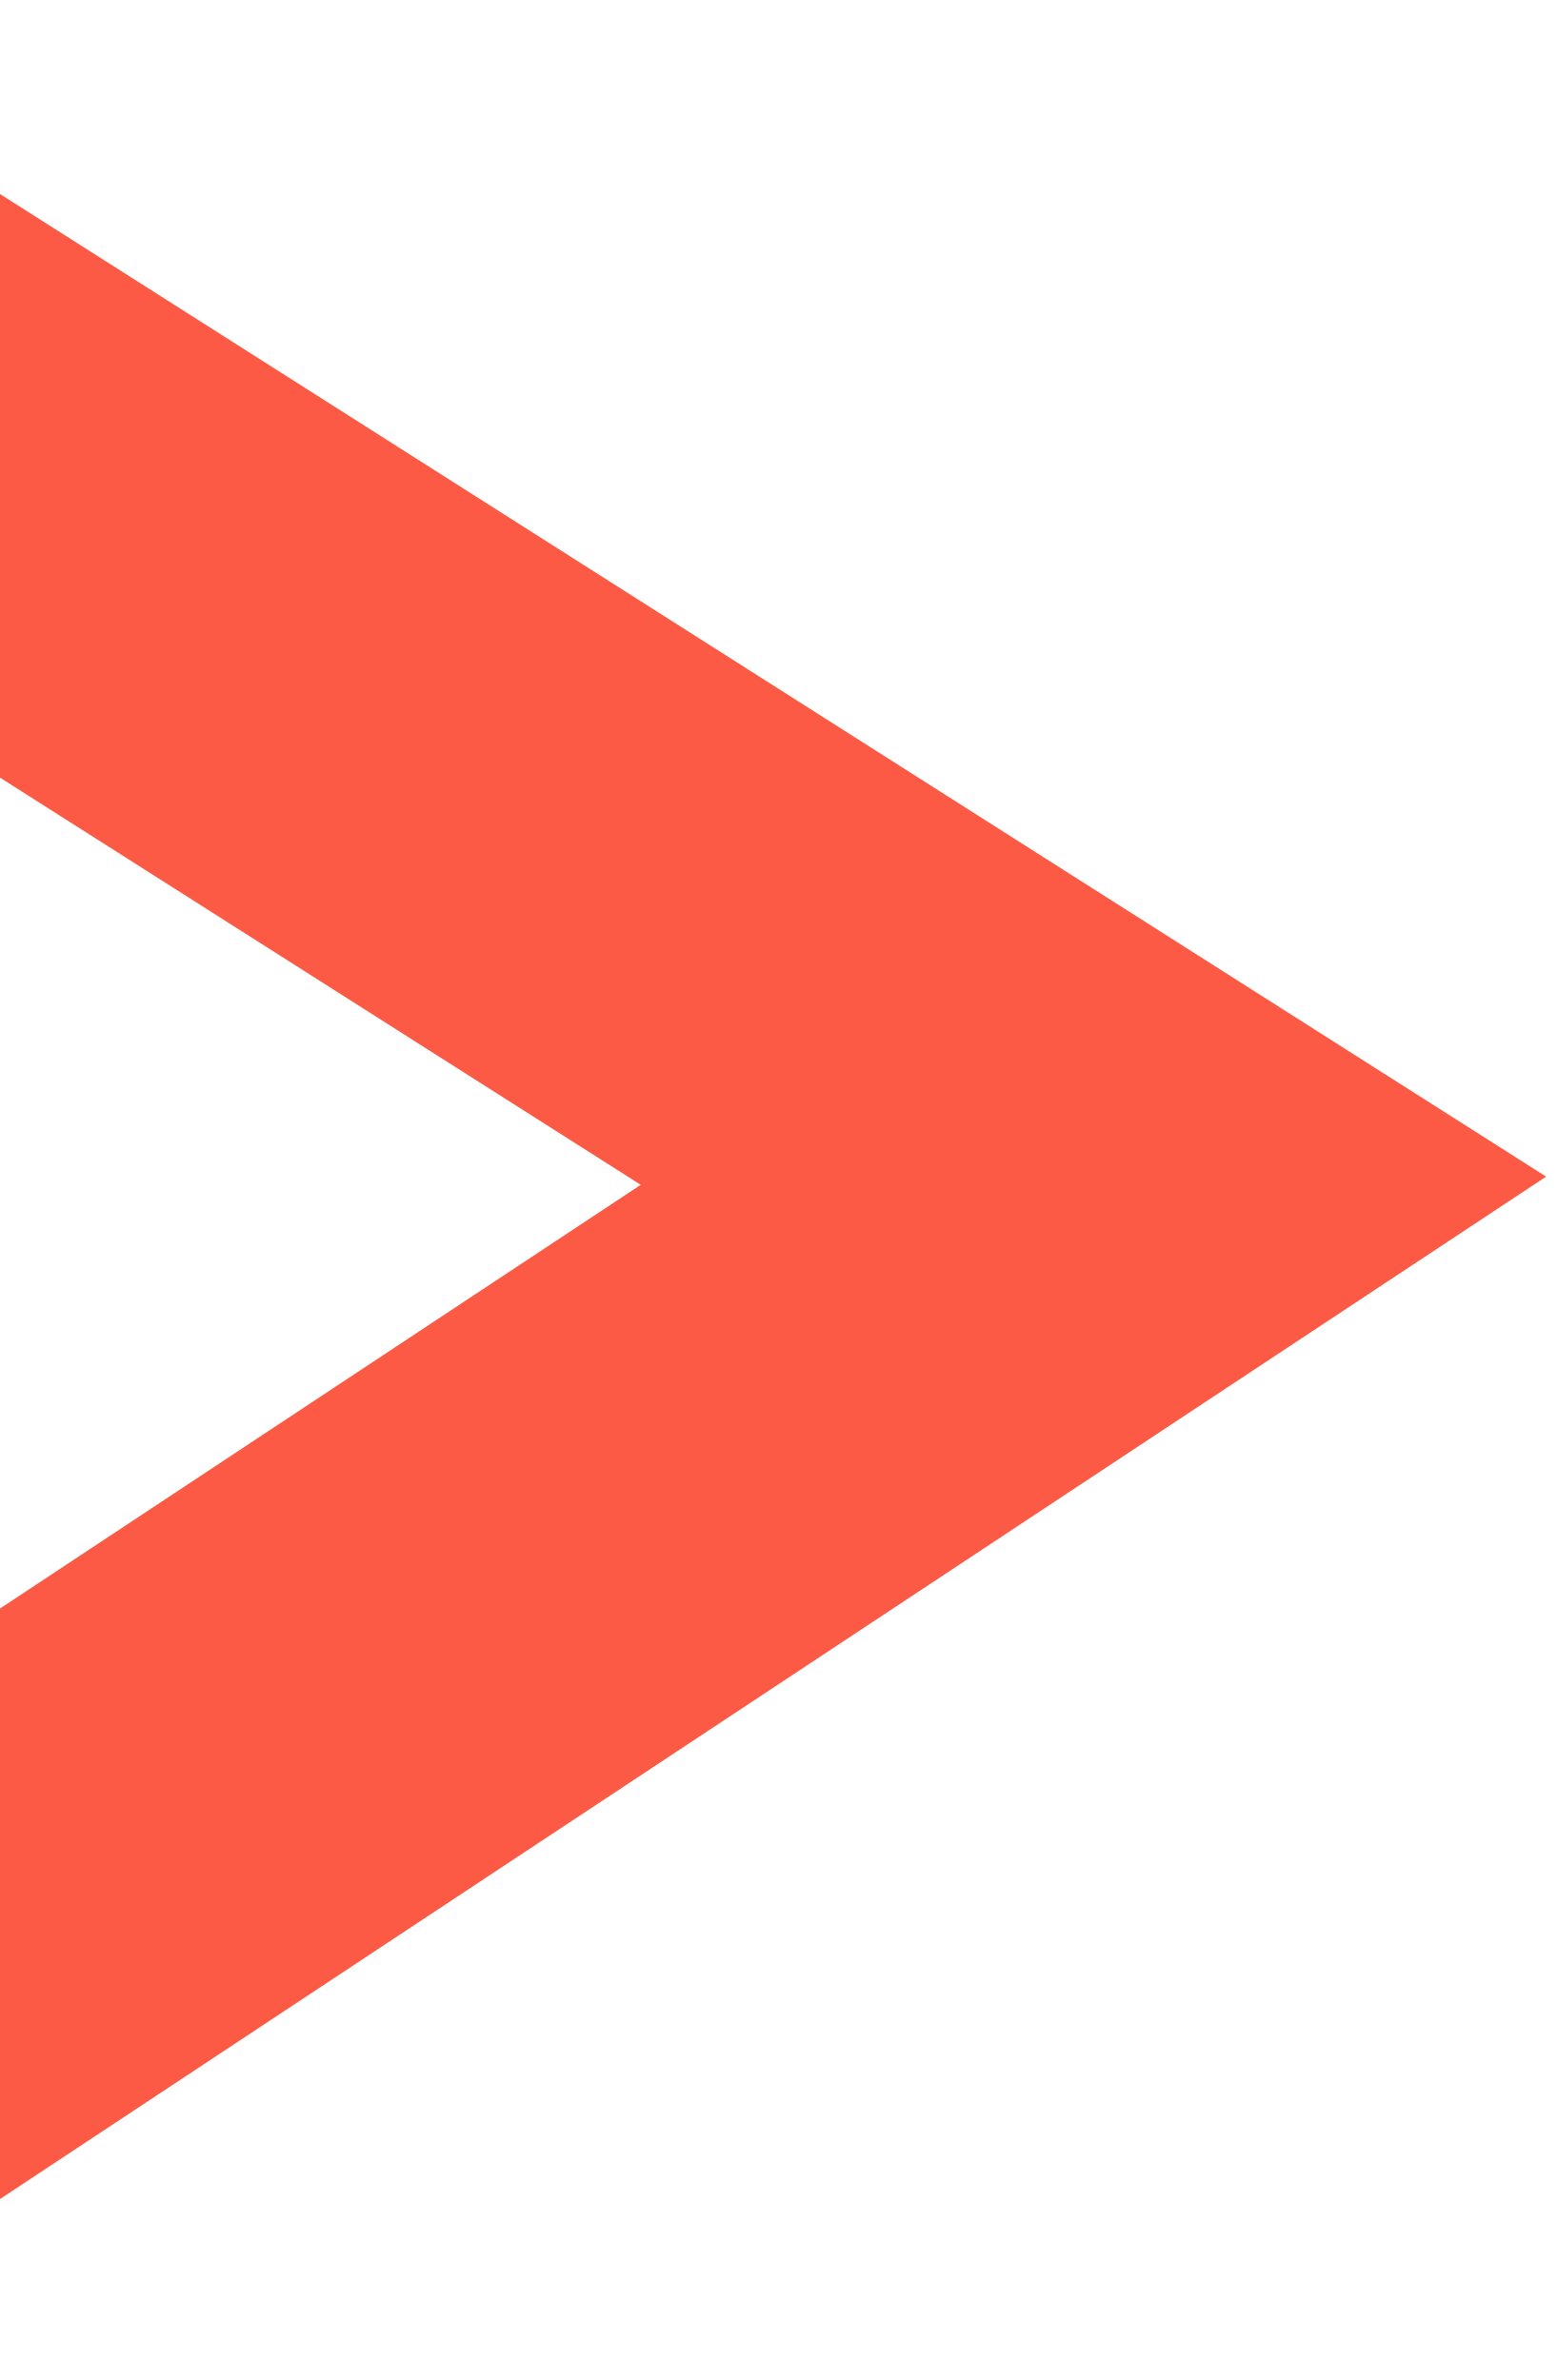
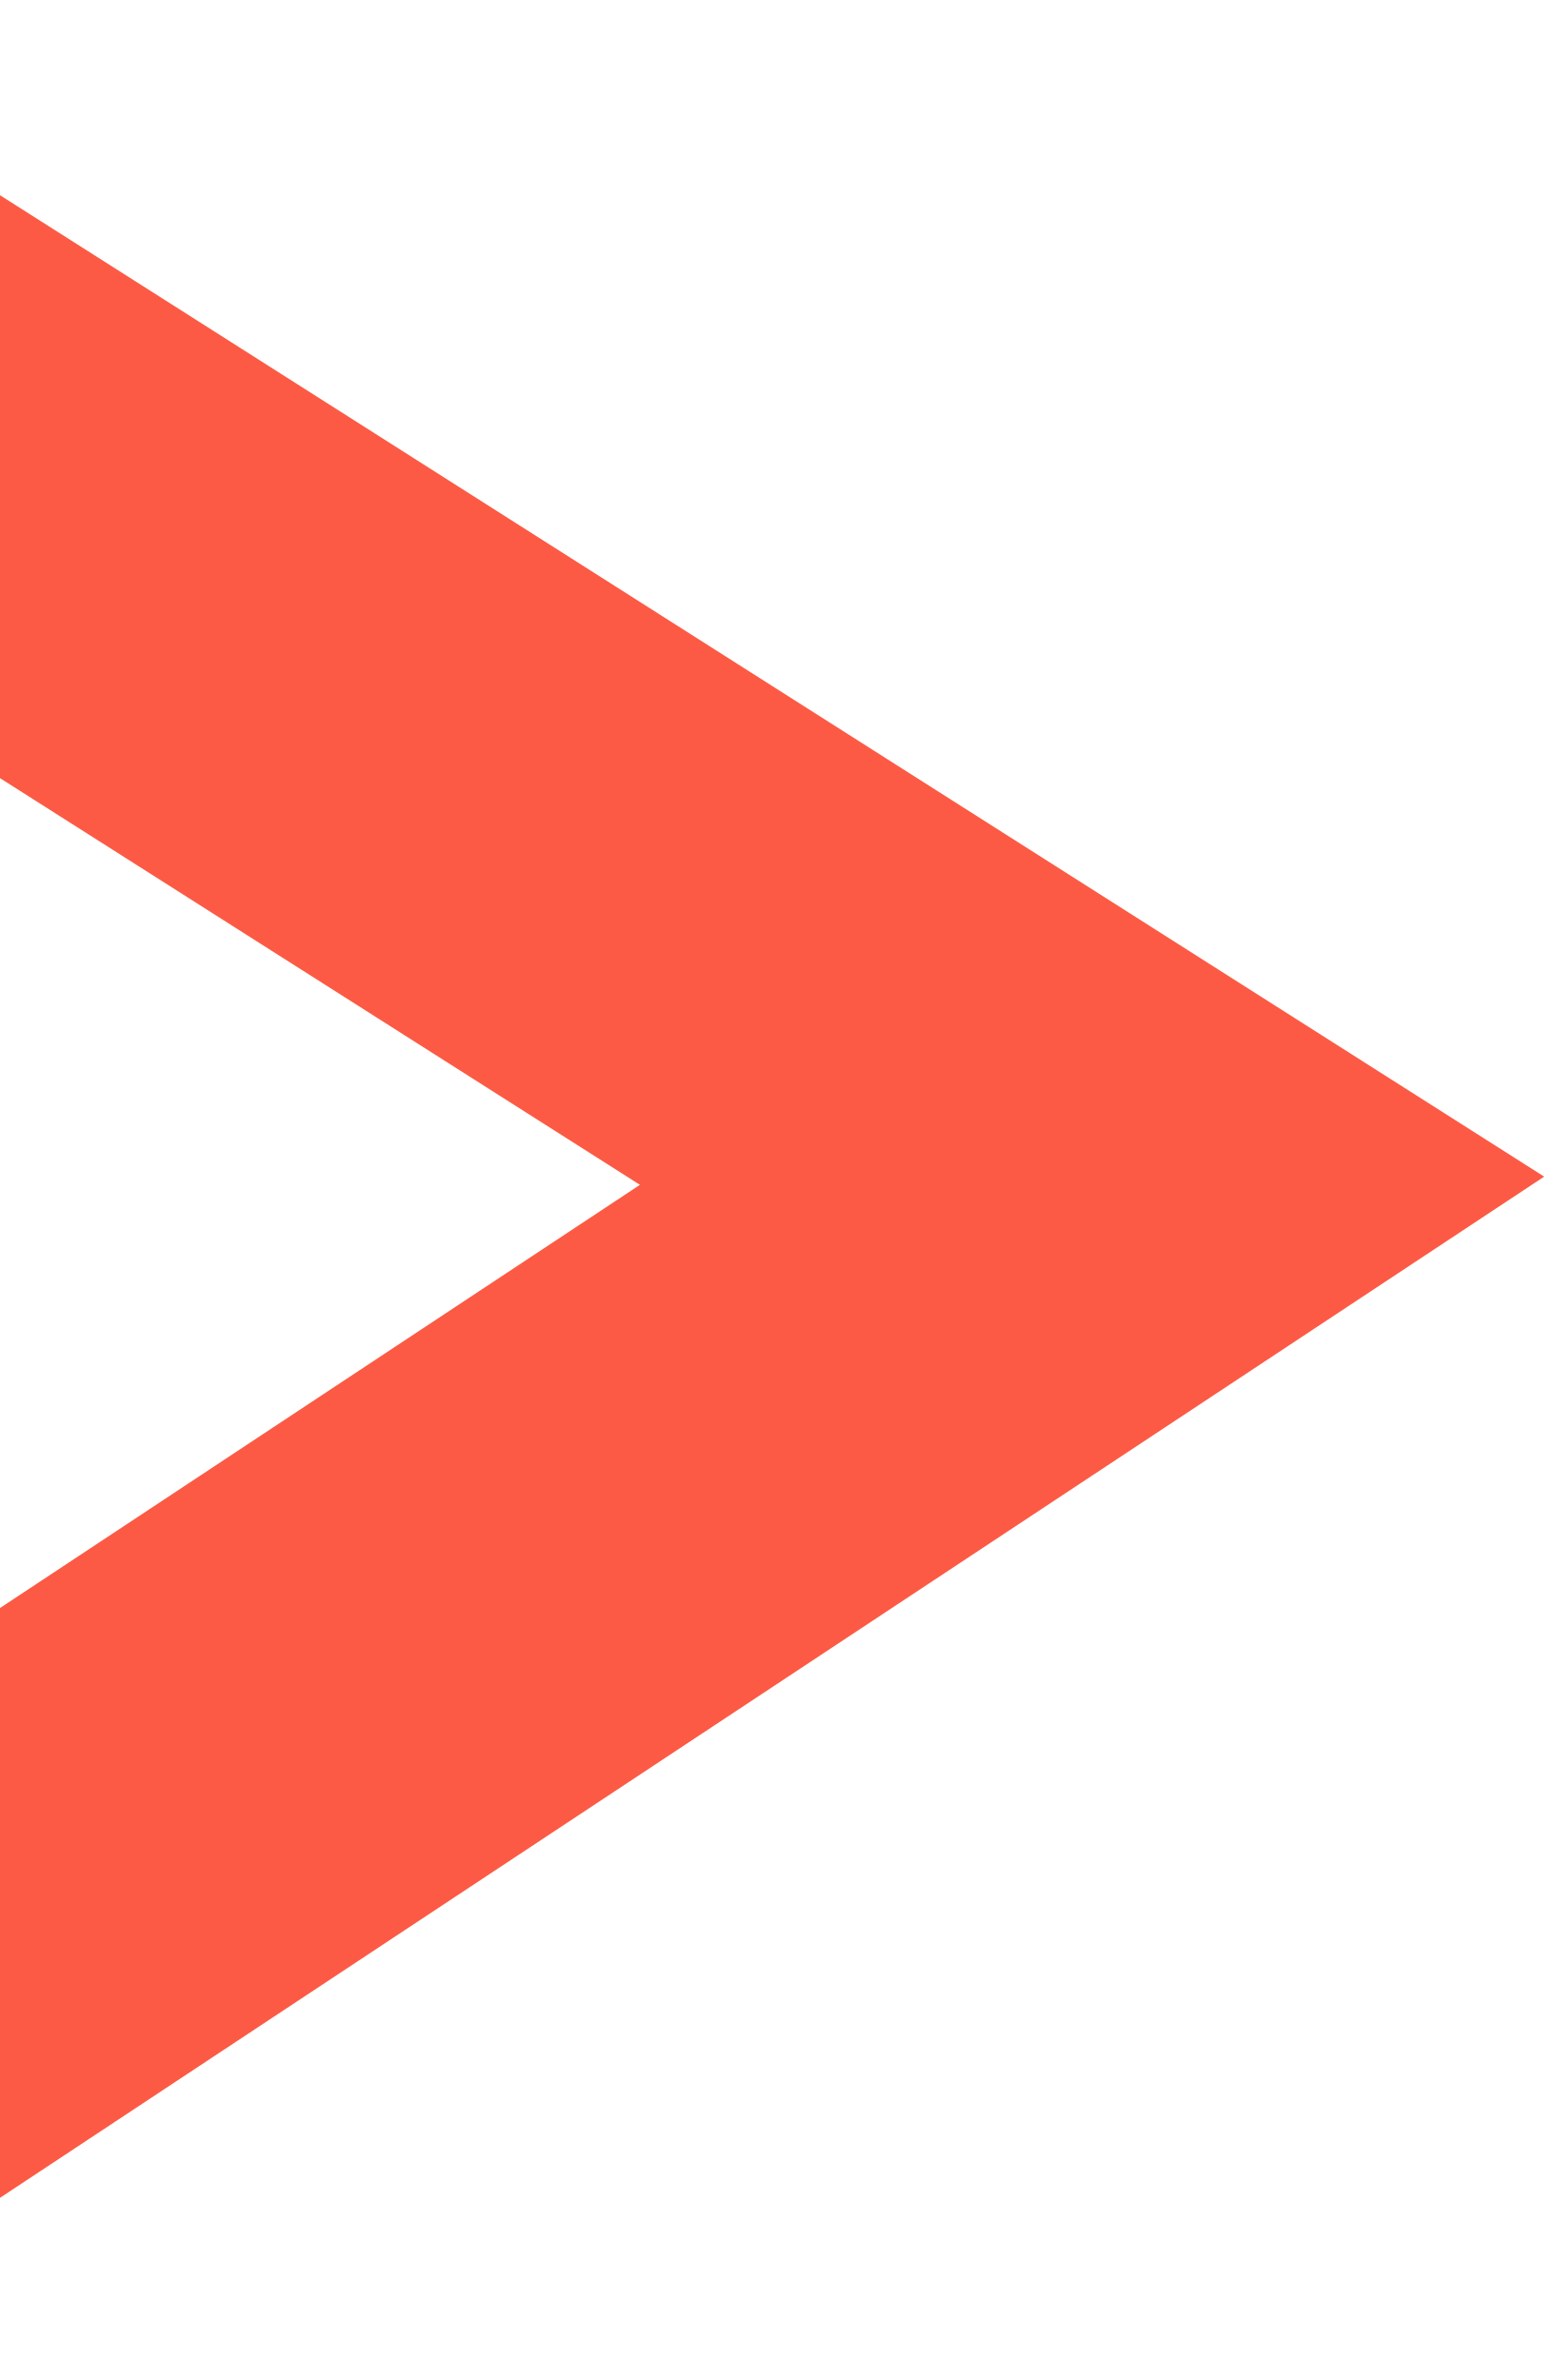
- <svg xmlns="http://www.w3.org/2000/svg" width="68" height="104" viewBox="0 0 68 104" fill="none">
+ <svg xmlns="http://www.w3.org/2000/svg" width="64" height="98" viewBox="0 0 68 104" fill="none">
  <path d="M27.99 51.774L-11.303 77.765L-11.07 103.415L67.541 51.415L-12 0.85L-11.768 26.5L27.99 51.774Z" fill="#FC5A44" />
</svg>
